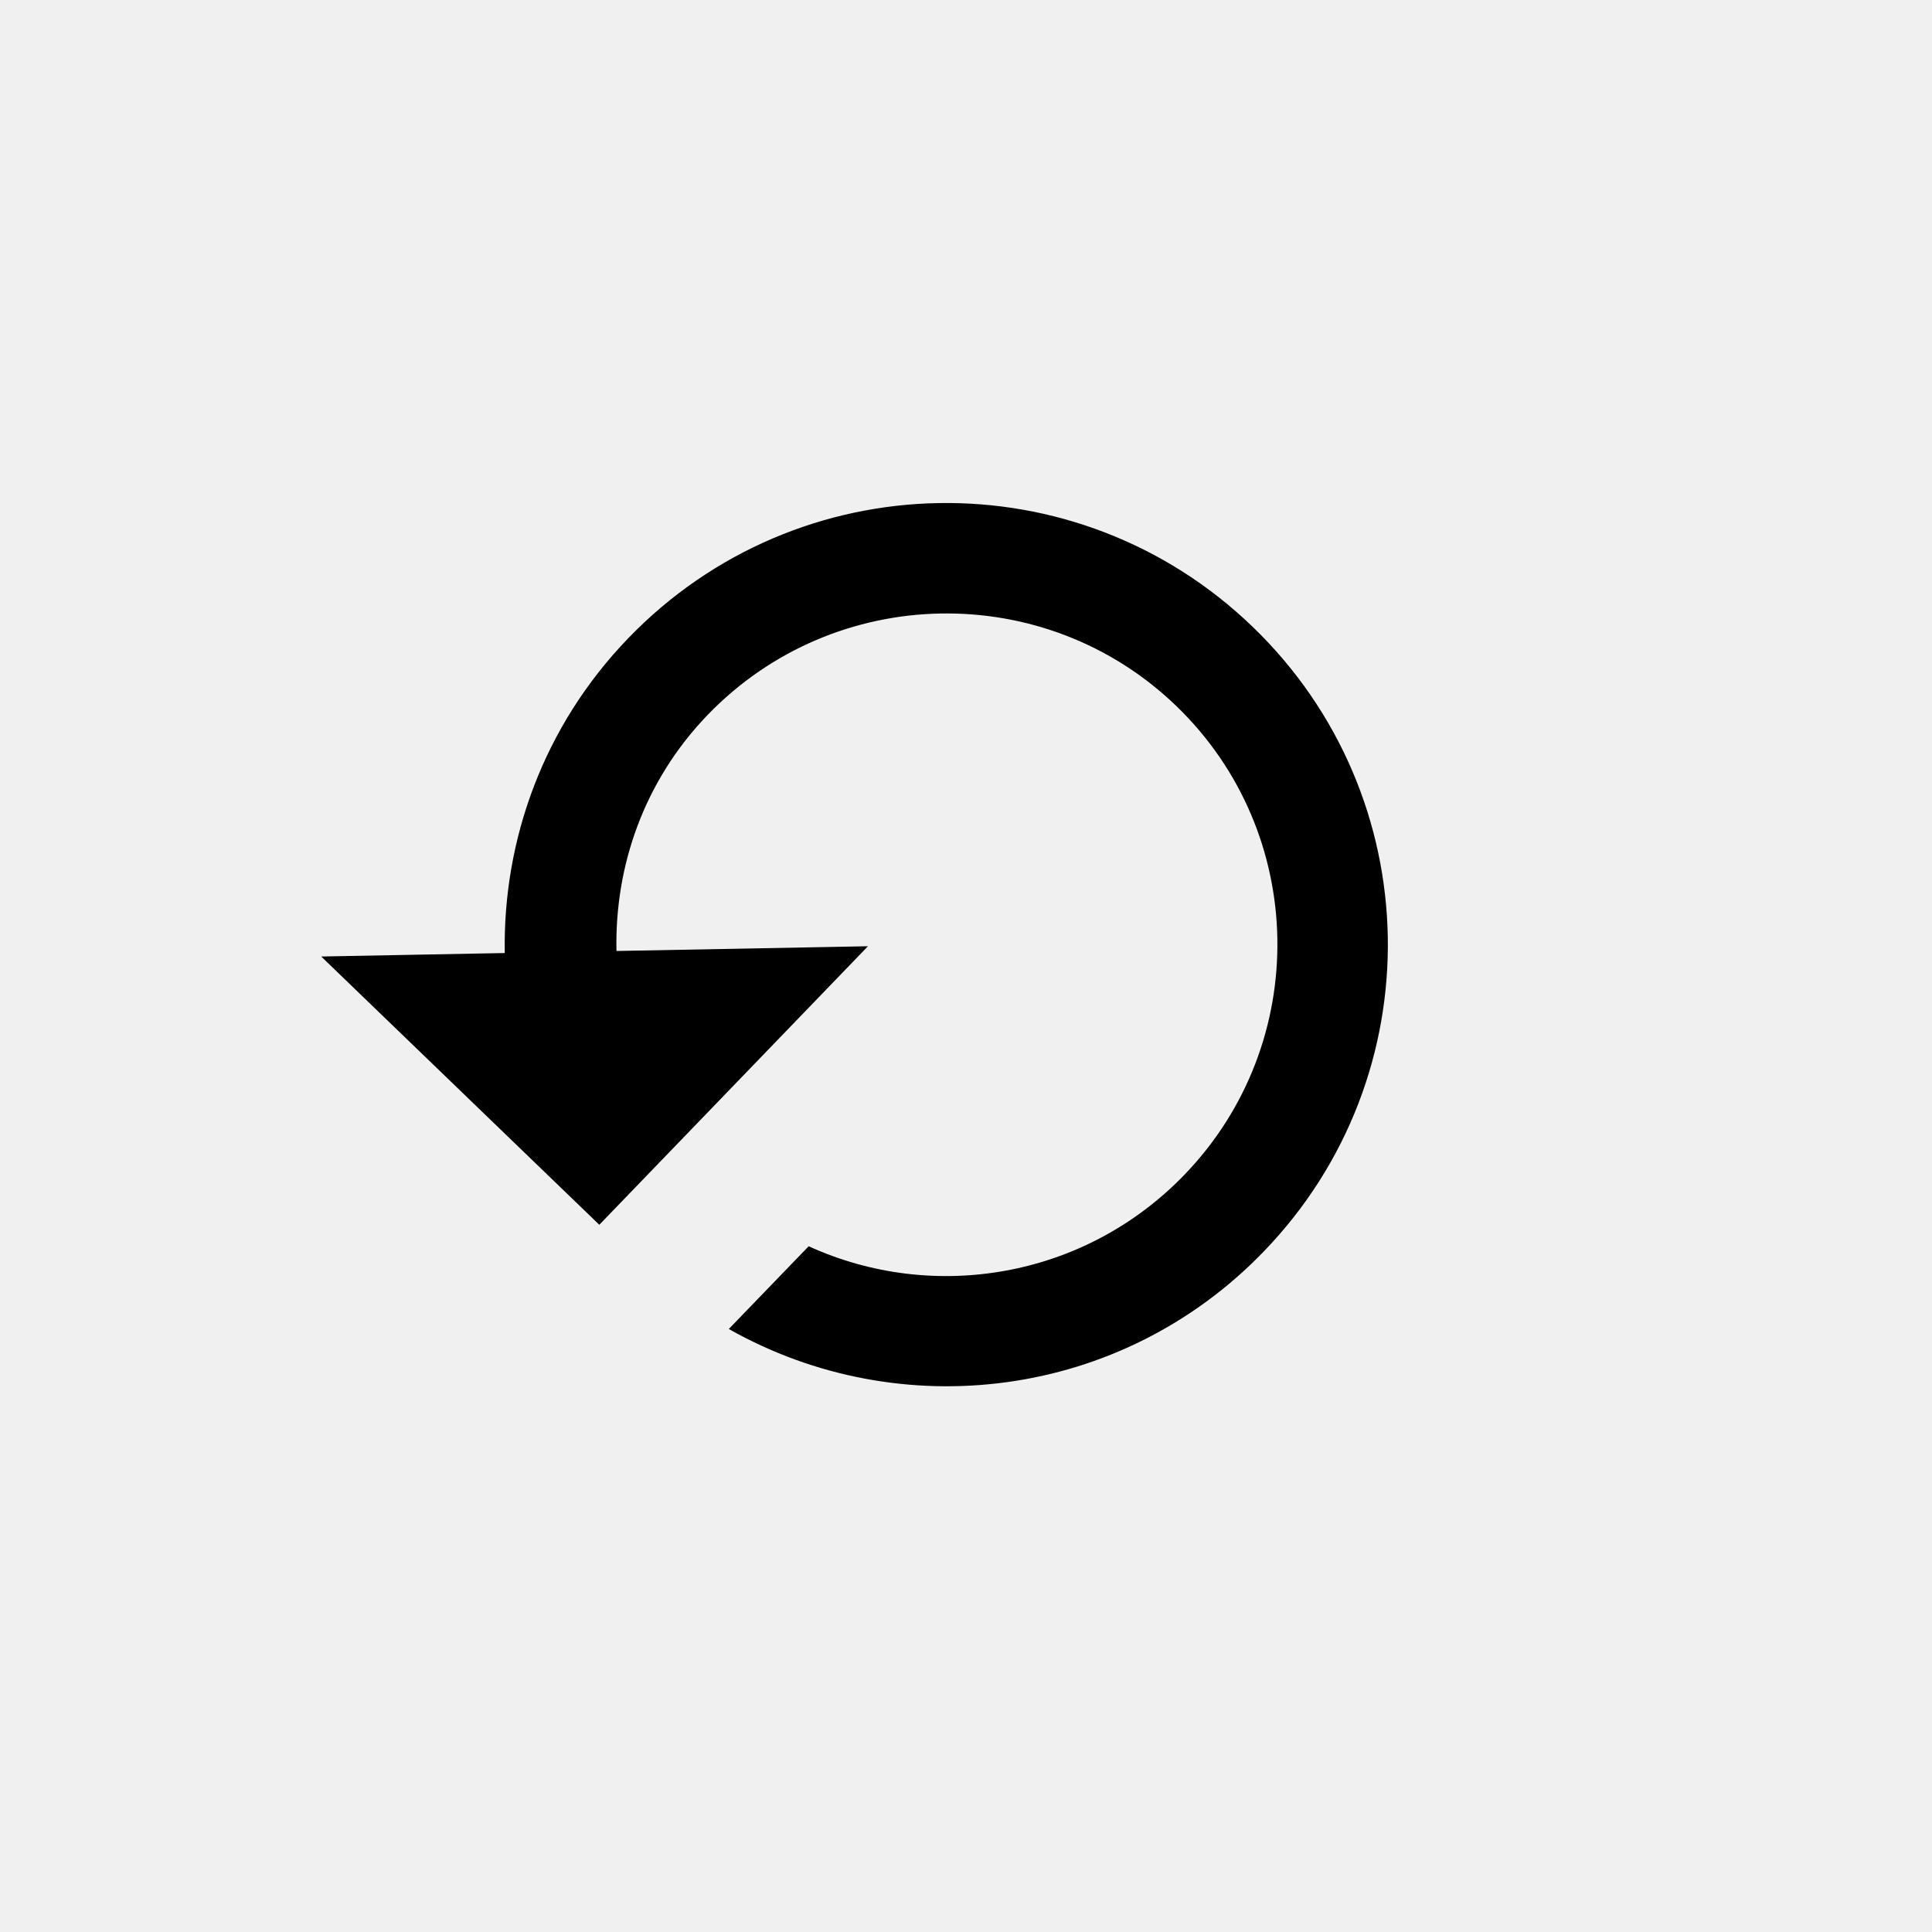
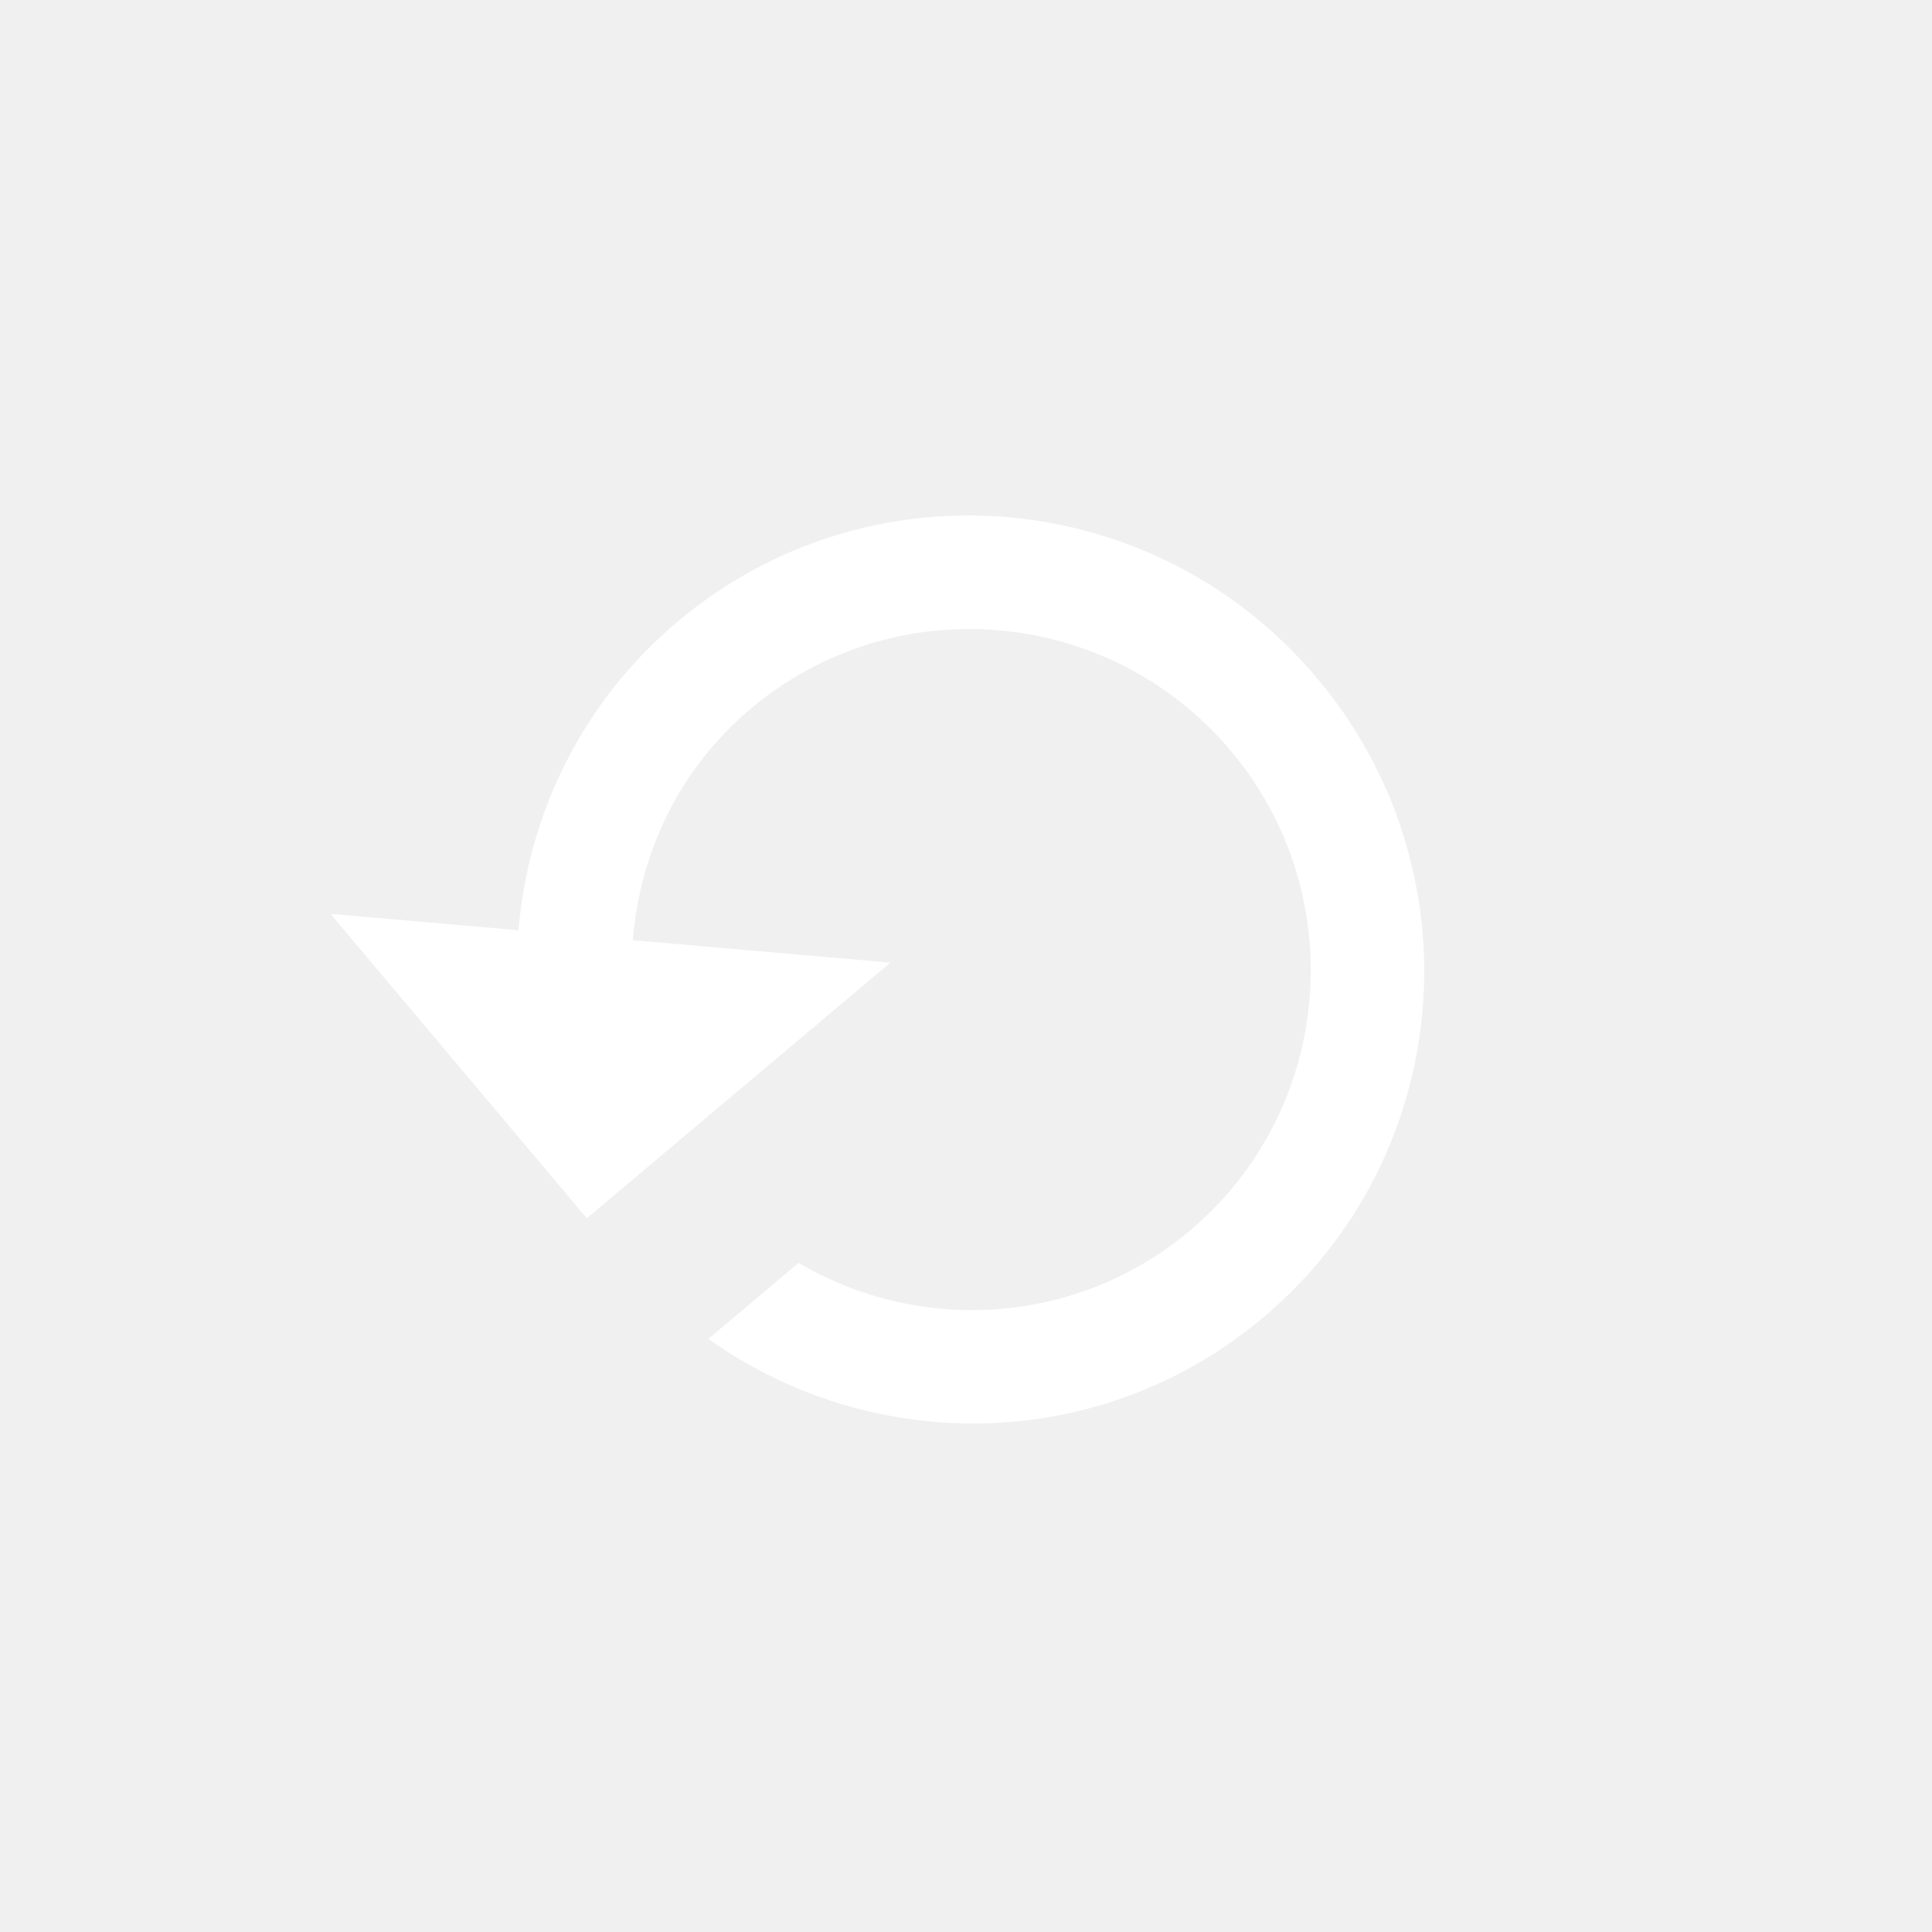
- <svg xmlns="http://www.w3.org/2000/svg" width="50" height="50" viewBox="0 0 35 35" fill="none">
-   <g clip-path="url(#clip0_674_3723)">
-     <path d="M9.144 17.265C9.109 15.214 9.845 13.155 11.381 11.562C14.455 8.376 19.514 8.288 22.695 11.357C25.876 14.426 25.97 19.485 22.896 22.67C20.303 25.359 16.305 25.83 13.203 24.076L14.65 22.577C16.897 23.604 19.642 23.163 21.457 21.282C23.759 18.896 23.693 15.089 21.311 12.791C18.929 10.493 15.122 10.565 12.821 12.95C11.666 14.147 11.134 15.693 11.168 17.228L15.724 17.142L10.857 22.188L5.819 17.328L9.144 17.265Z" fill="black" />
+ <svg xmlns="http://www.w3.org/2000/svg" width="71" height="71" viewBox="0 0 71 71" fill="none">
+   <g clip-path="url(#clip0_761_55835)">
+     <path d="M19.054 34.187C19.414 29.924 21.374 25.816 24.896 22.85C31.94 16.919 42.446 17.848 48.393 24.911C54.34 31.973 53.468 42.484 46.424 48.416C40.48 53.421 32.093 53.52 26.033 49.202L29.348 46.41C33.789 49.033 39.574 48.722 43.733 45.22C49.008 40.778 49.675 32.87 45.222 27.581C40.768 22.292 32.862 21.604 27.587 26.046C24.942 28.273 23.512 31.362 23.257 34.553L32.721 35.377L21.566 44.77L12.148 33.585L19.054 34.187Z" fill="white" />
  </g>
  <defs>
-     <clipPath id="clip0_674_3723">
-       <rect width="24.036" height="24" fill="white" transform="matrix(-0.694294 0.719691 0.719691 0.694294 16.8433 0.138672)" />
+     <clipPath id="clip0_761_55835">
+       <rect width="50" height="50.134" fill="white" transform="matrix(-0.764921 0.644124 0.644124 0.764921 38.6289 0.362305)" />
    </clipPath>
  </defs>
</svg>
